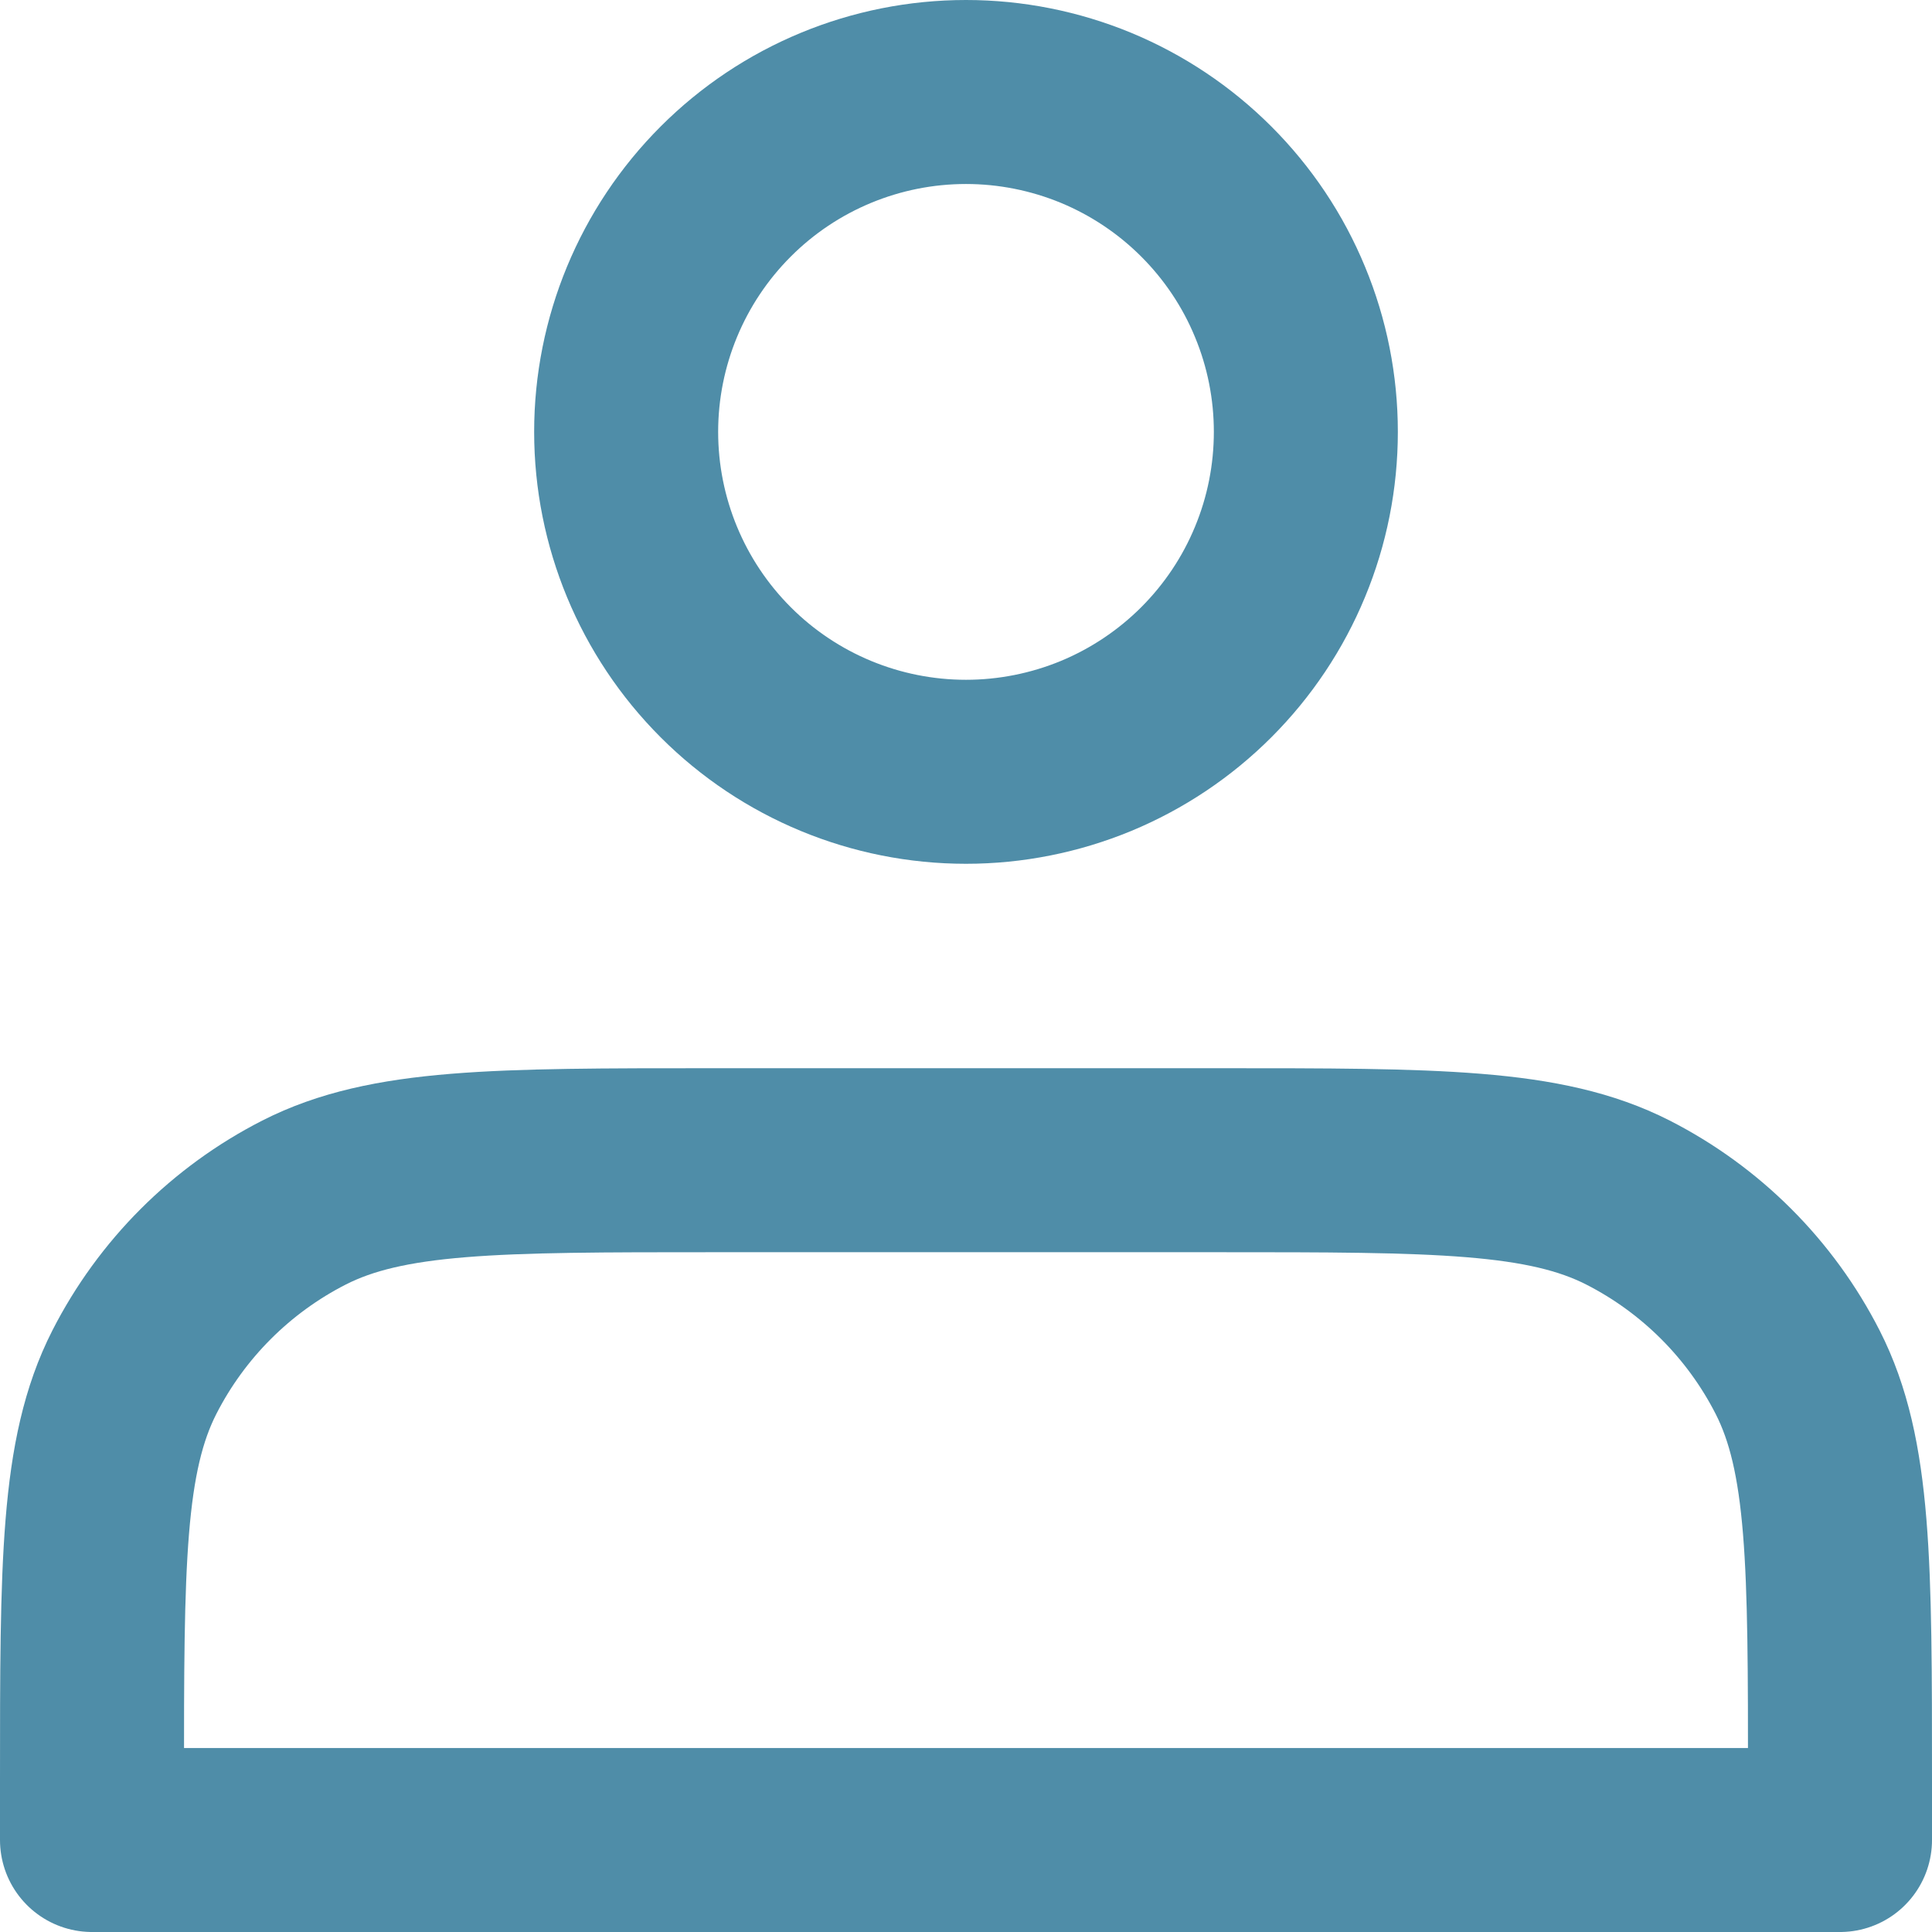
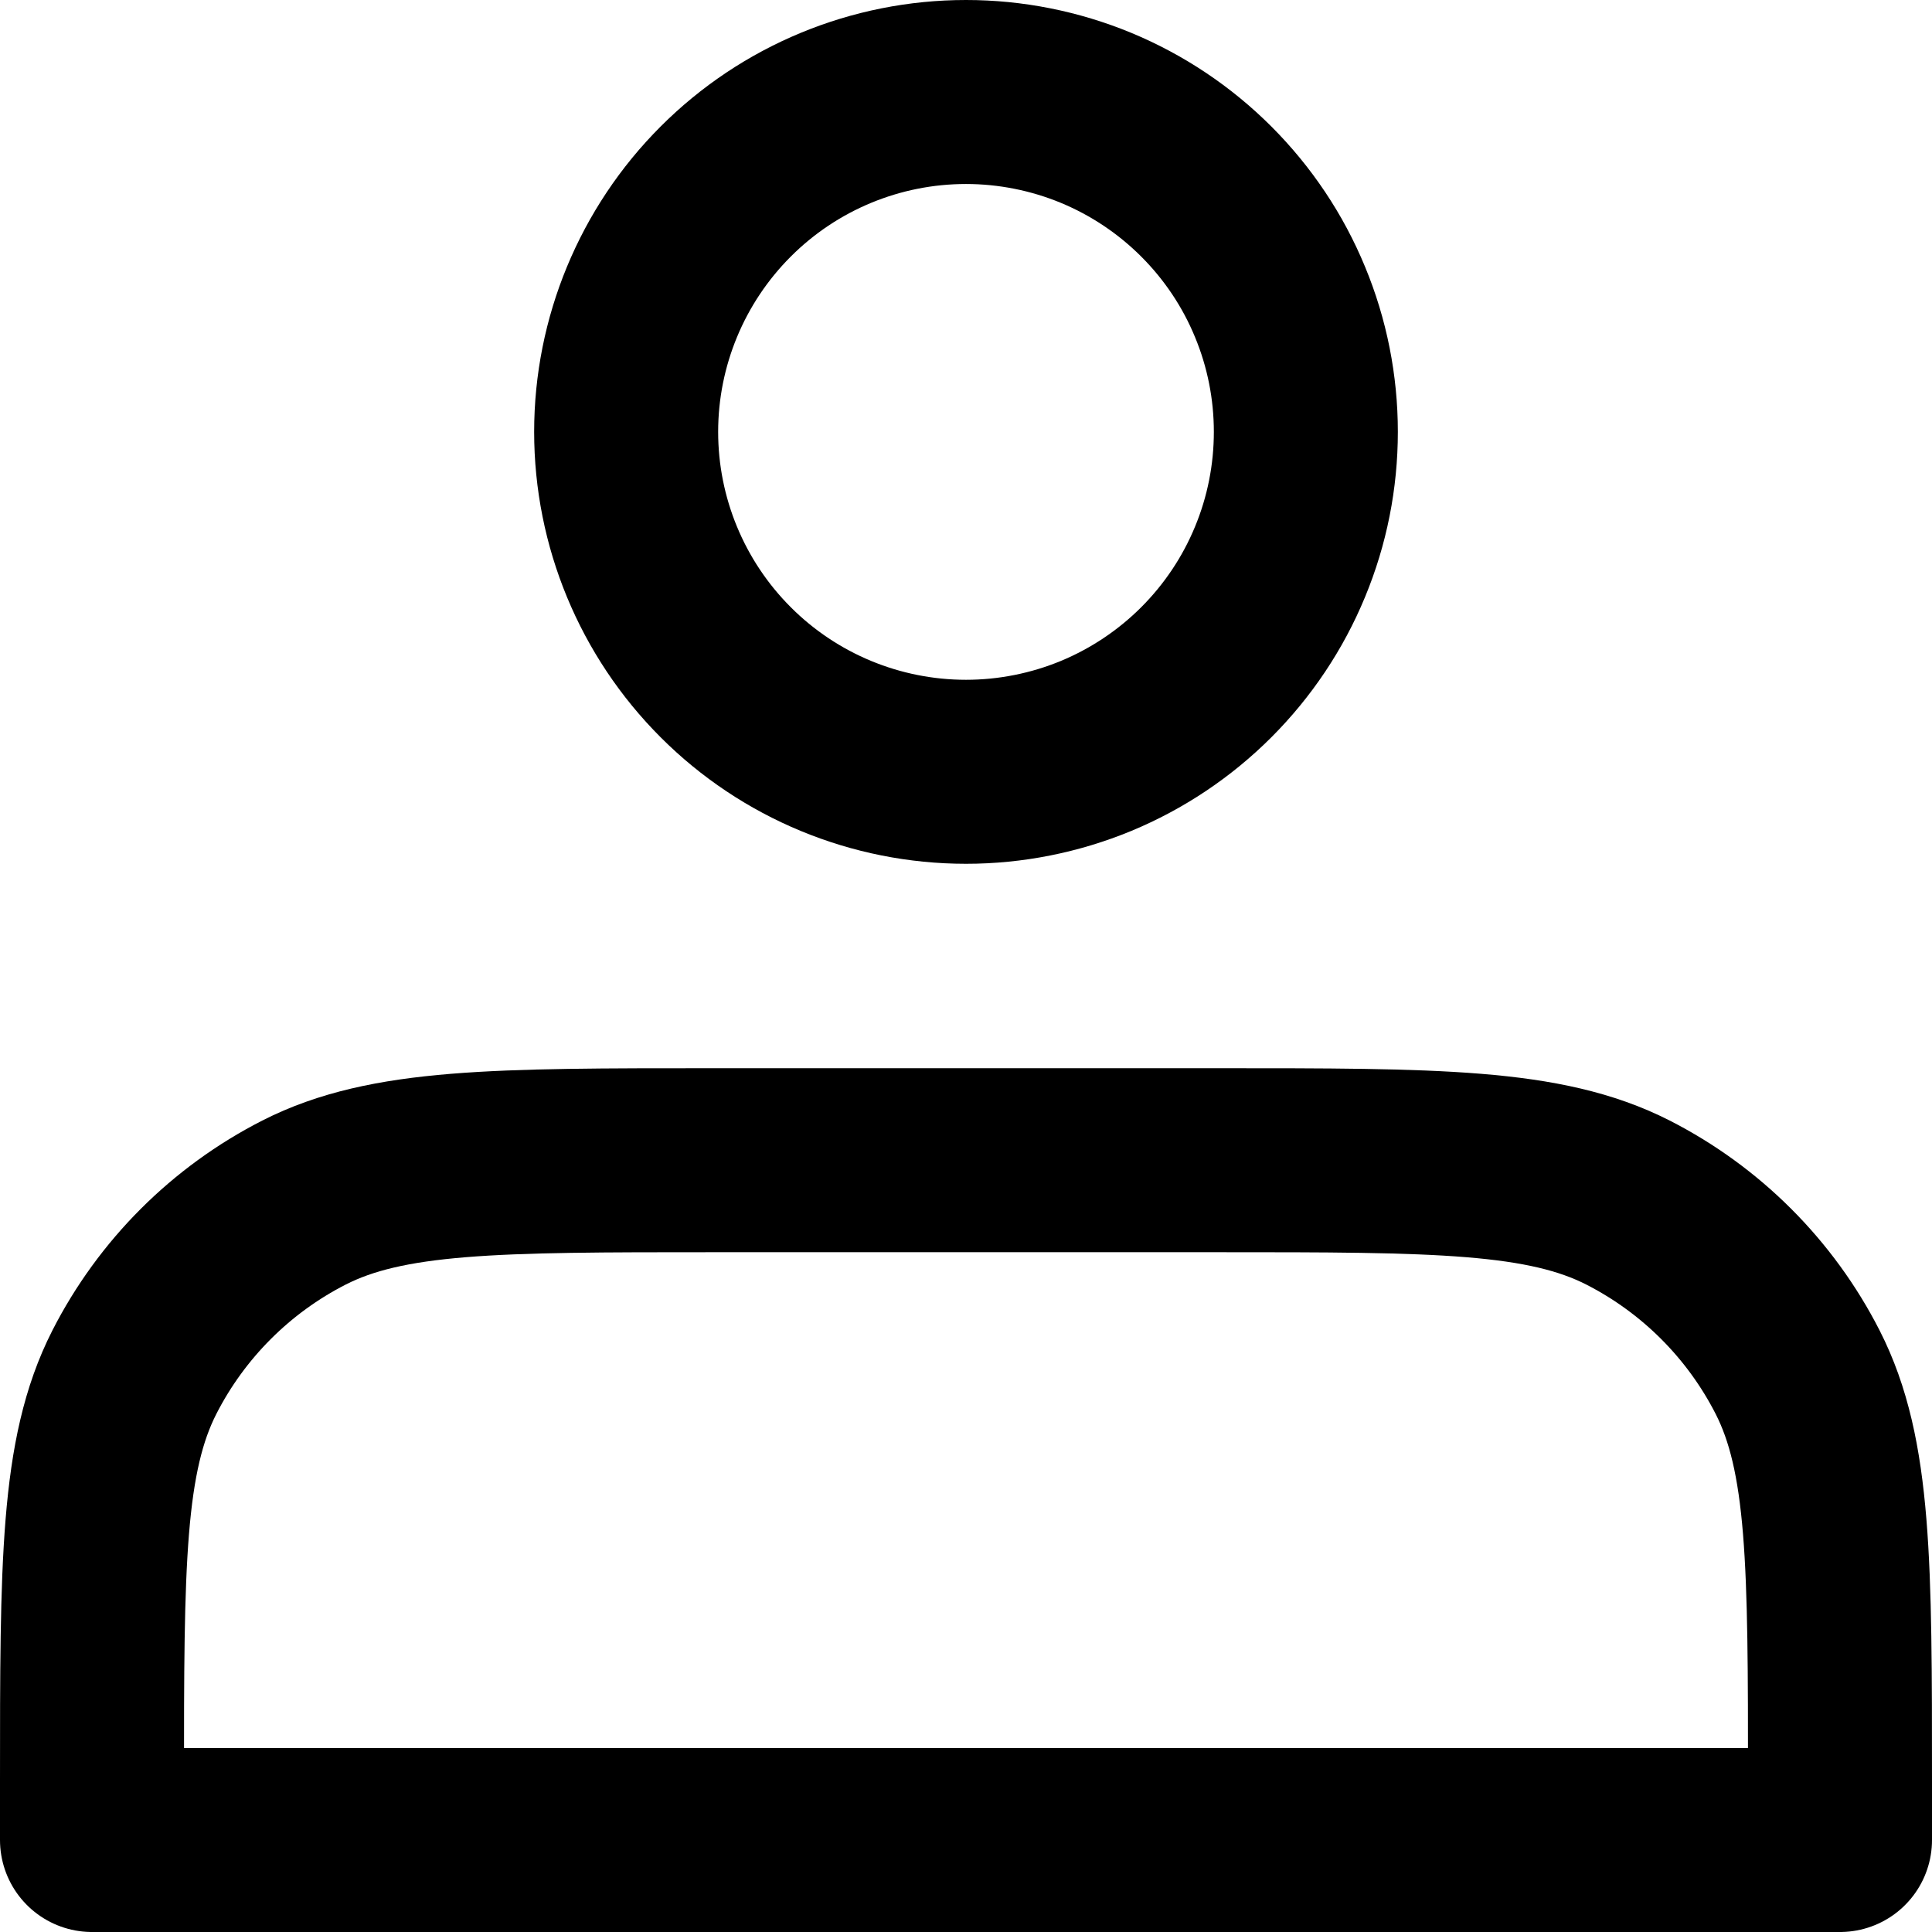
<svg xmlns="http://www.w3.org/2000/svg" width="21" height="21" viewBox="0 0 21 21" fill="none">
-   <path d="M10.5 8.389C10.985 8.389 11.466 8.293 11.914 8.108C12.362 7.922 12.769 7.65 13.112 7.307C13.455 6.964 13.728 6.556 13.913 6.108C14.099 5.66 14.194 5.18 14.194 4.694C14.194 4.209 14.099 3.729 13.913 3.281C13.728 2.832 13.455 2.425 13.112 2.082C12.769 1.739 12.362 1.467 11.914 1.281C11.466 1.096 10.985 1 10.5 1C9.52 1 8.58 1.389 7.888 2.082C7.195 2.775 6.806 3.715 6.806 4.694C6.806 5.674 7.195 6.614 7.888 7.307C8.58 8 9.52 8.389 10.5 8.389ZM1 19.367V20H20V19.367C20 17.002 20 15.82 19.54 14.916C19.135 14.122 18.489 13.476 17.695 13.071C16.791 12.611 15.609 12.611 13.244 12.611H7.756C5.391 12.611 4.209 12.611 3.305 13.071C2.511 13.476 1.865 14.122 1.46 14.916C1 15.82 1 17.002 1 19.367Z" stroke="#4F8DA8" stroke-width="2" stroke-linecap="round" stroke-linejoin="round" />
+   <path d="M10.5 8.389C10.985 8.389 11.466 8.293 11.914 8.108C12.362 7.922 12.769 7.65 13.112 7.307C13.455 6.964 13.728 6.556 13.913 6.108C14.099 5.66 14.194 5.18 14.194 4.694C14.194 4.209 14.099 3.729 13.913 3.281C13.728 2.832 13.455 2.425 13.112 2.082C12.769 1.739 12.362 1.467 11.914 1.281C11.466 1.096 10.985 1 10.5 1C9.52 1 8.58 1.389 7.888 2.082C7.195 2.775 6.806 3.715 6.806 4.694C6.806 5.674 7.195 6.614 7.888 7.307C8.58 8 9.52 8.389 10.5 8.389ZM1 19.367V20H20V19.367C20 17.002 20 15.82 19.54 14.916C19.135 14.122 18.489 13.476 17.695 13.071C16.791 12.611 15.609 12.611 13.244 12.611H7.756C5.391 12.611 4.209 12.611 3.305 13.071C2.511 13.476 1.865 14.122 1.46 14.916C1 15.82 1 17.002 1 19.367Z" stroke="#000" stroke-width="2" stroke-linecap="round" stroke-linejoin="round" />
</svg>
